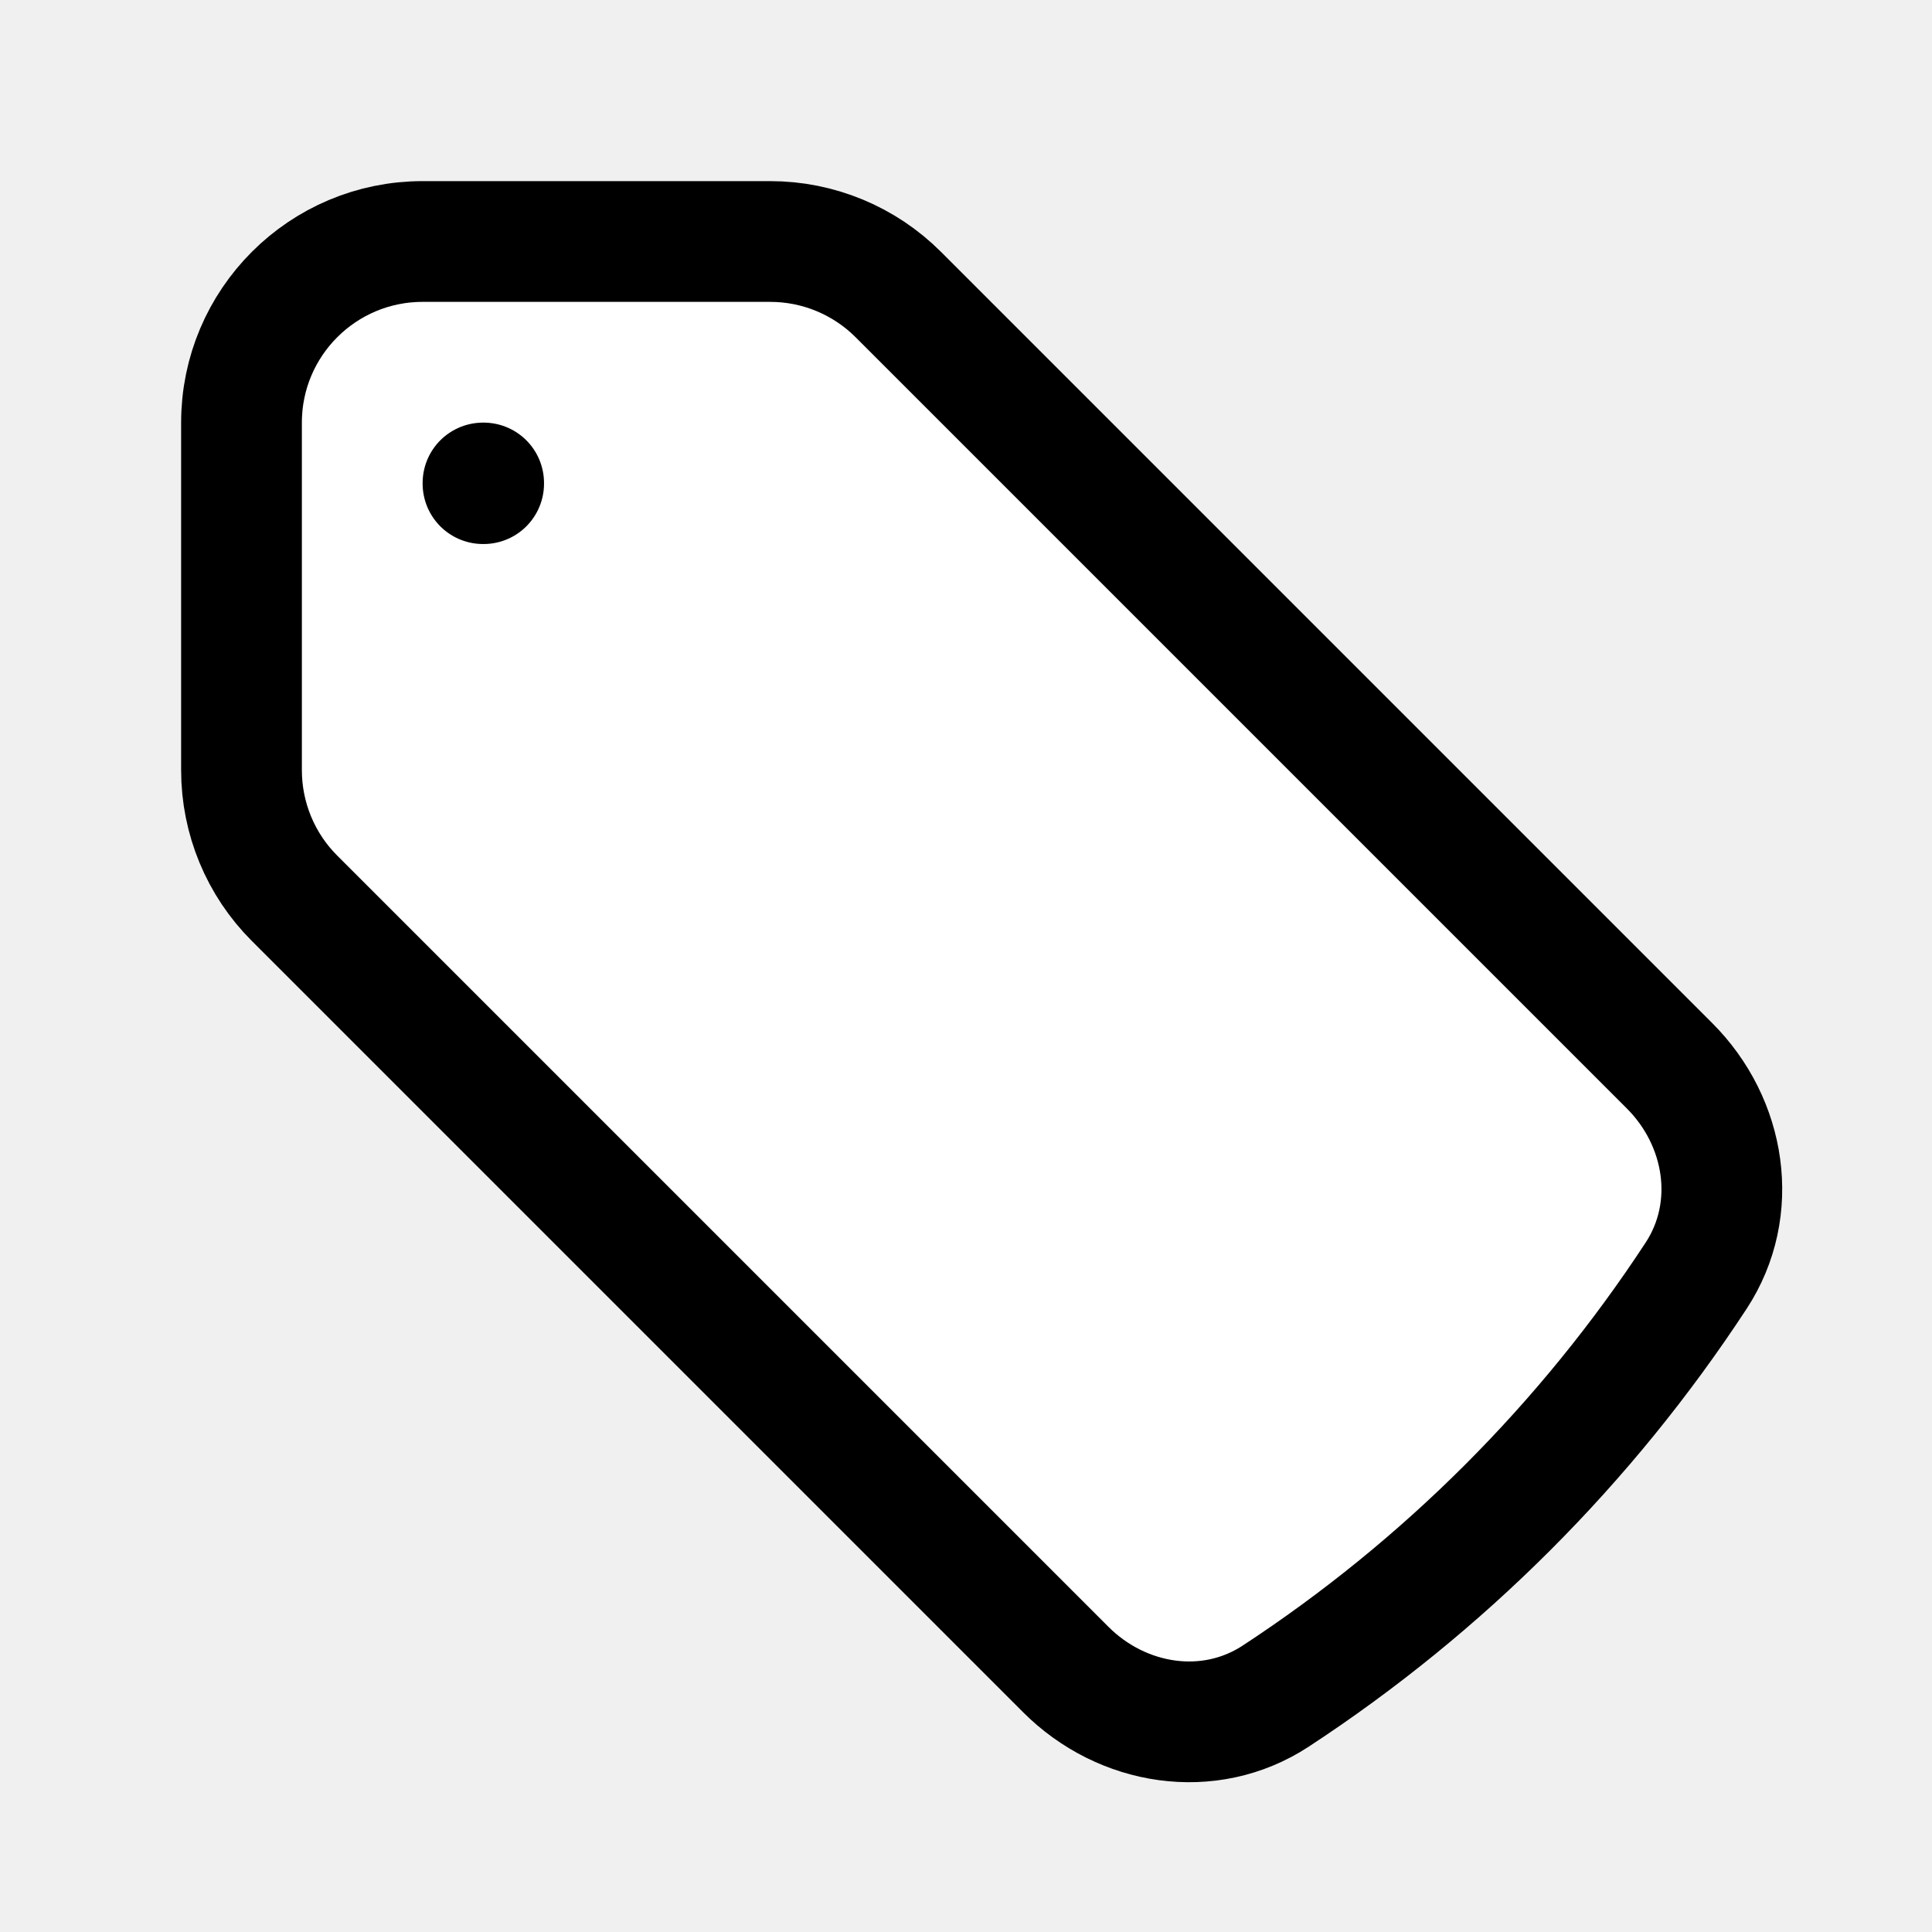
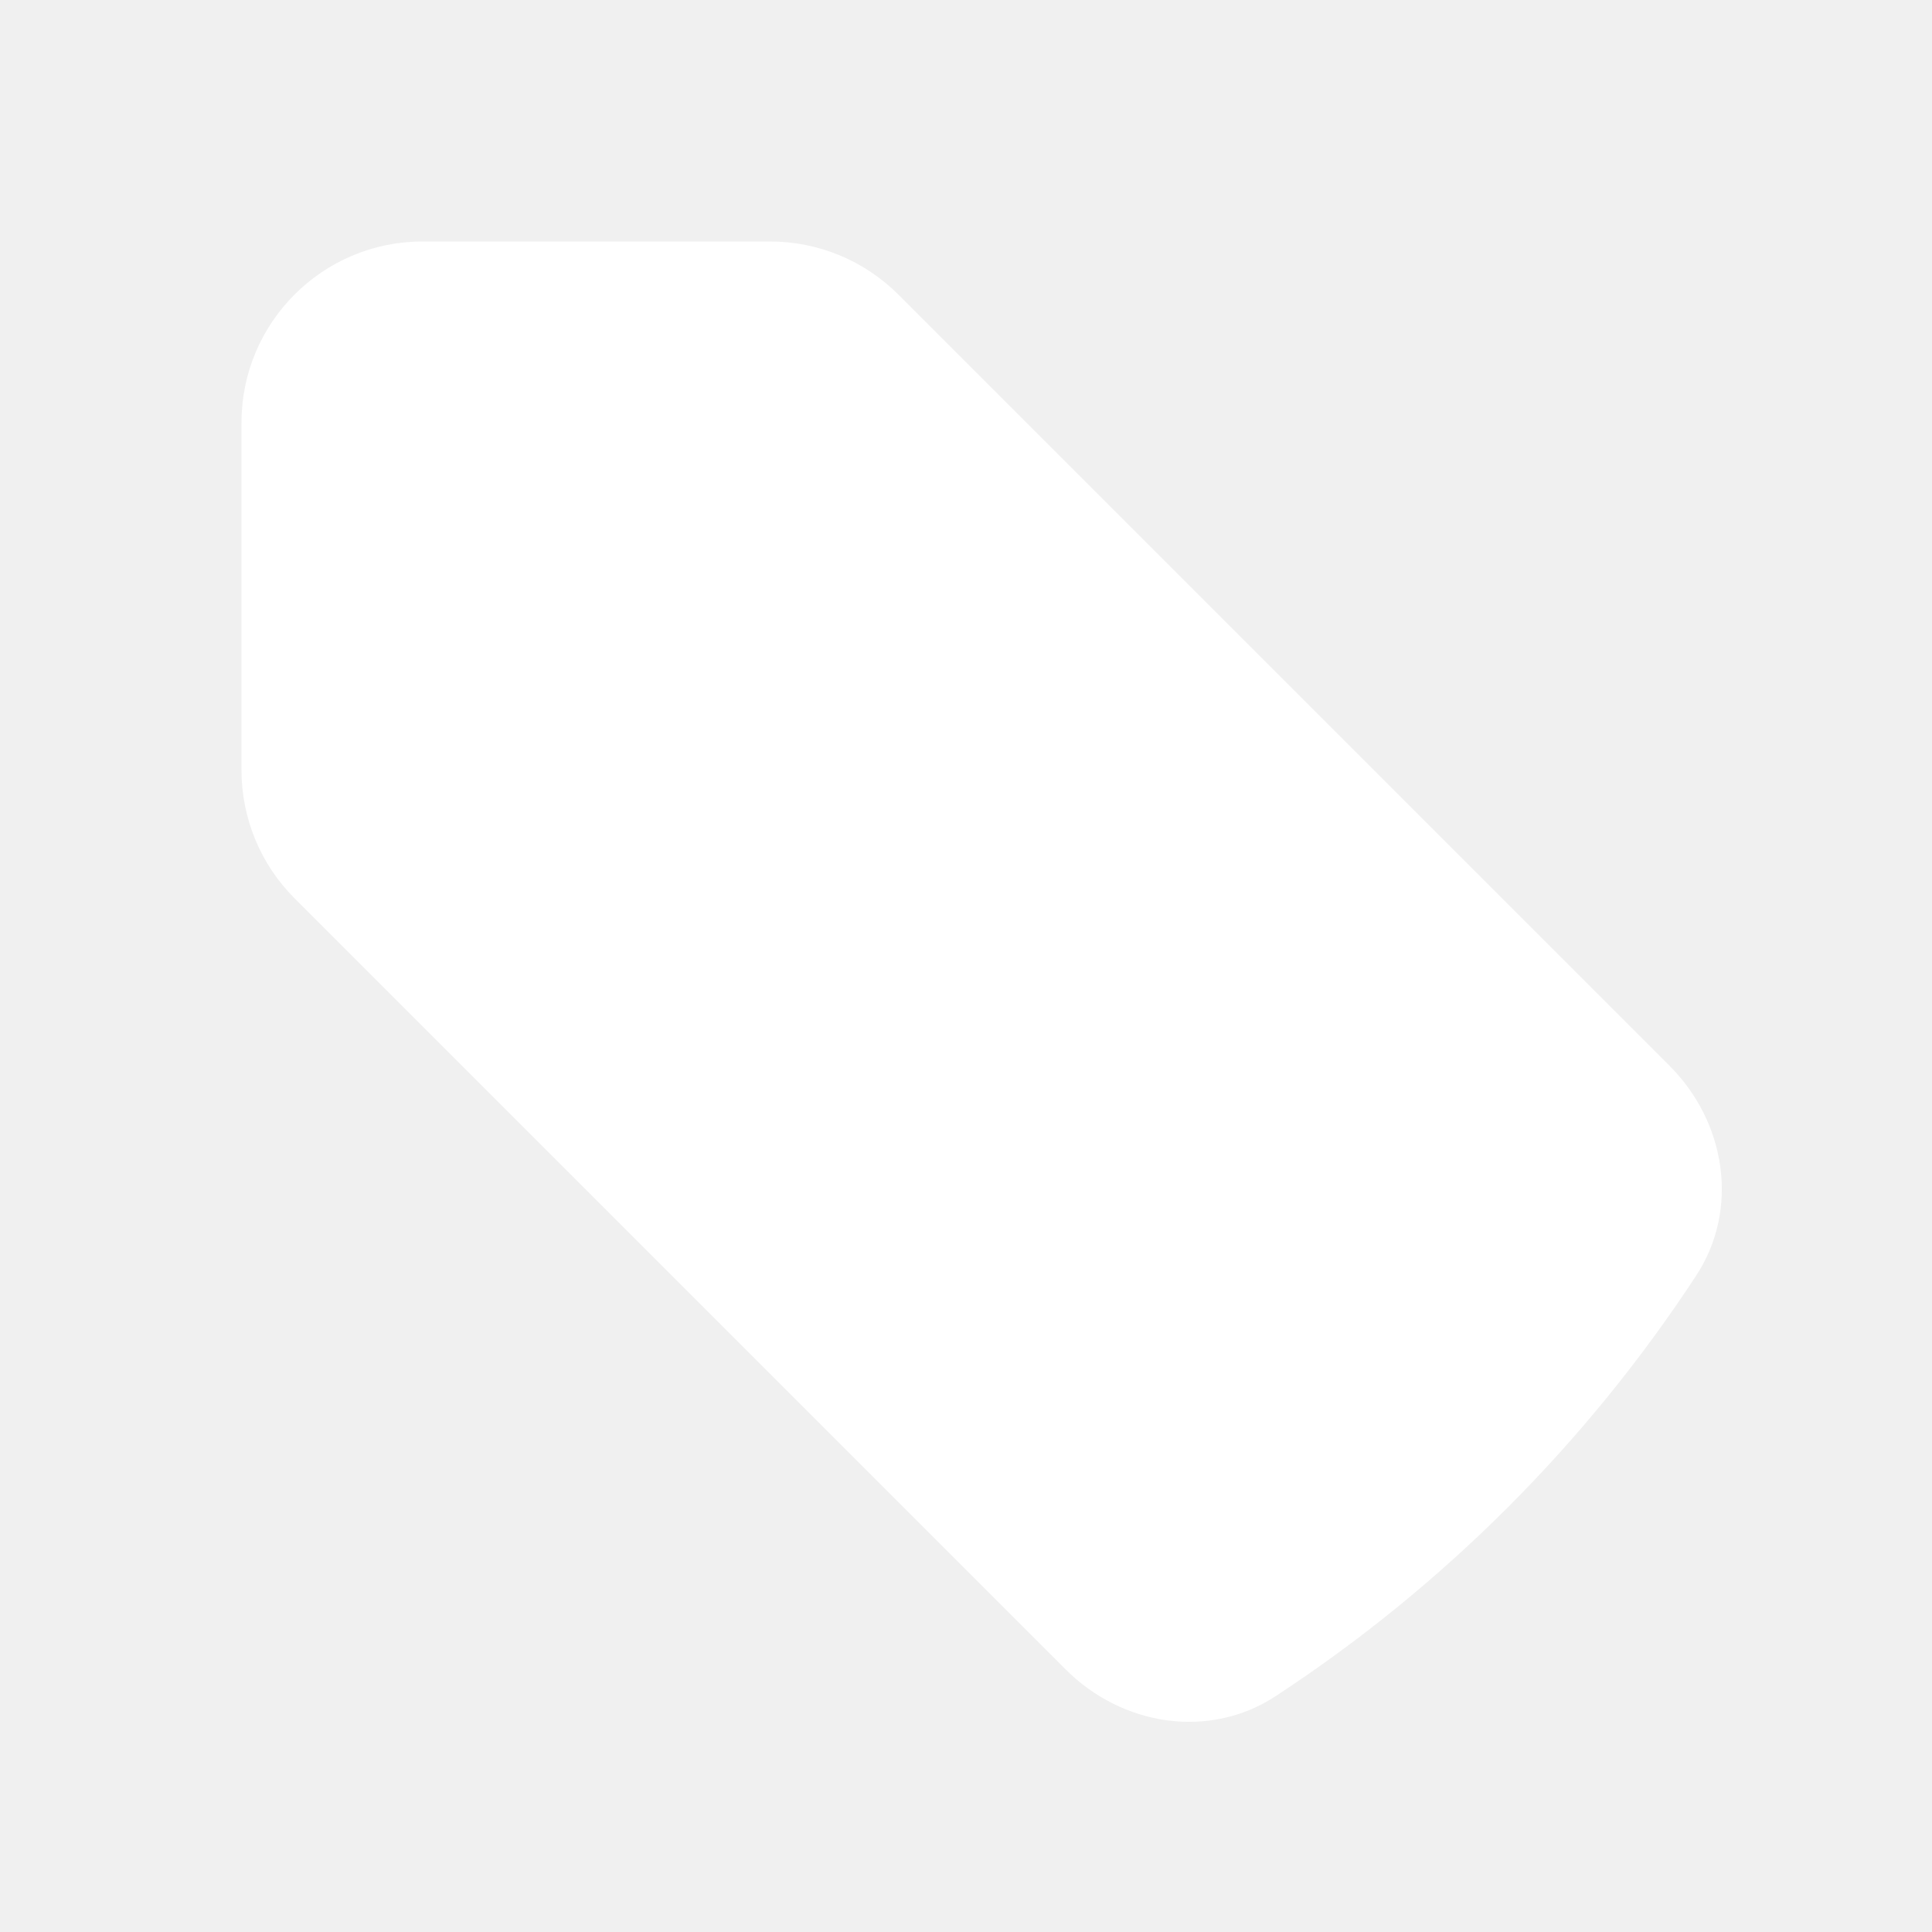
- <svg xmlns="http://www.w3.org/2000/svg" fill="#fff" viewBox="0 0 24 24" stroke-width="1.5" stroke="currentColor" class="w-6 h-6">
+ <svg xmlns="http://www.w3.org/2000/svg" fill="#fff" viewBox="0 0 24 24" stroke-width="1.5" stroke="none" class="w-6 h-6">
  <path stroke-linecap="round" stroke-linejoin="round" d="M9.568 3H5.25A2.25 2.25 0 003 5.25v4.318c0 .597.237 1.17.659 1.591l9.581 9.581c.699.699 1.78.872 2.607.33a18.095 18.095 0 005.223-5.223c.542-.827.369-1.908-.33-2.607L11.16 3.66A2.25 2.25 0 009.568 3z" />
  <path stroke-linecap="round" stroke-linejoin="round" d="M6 6h.008v.008H6V6z" />
</svg>
